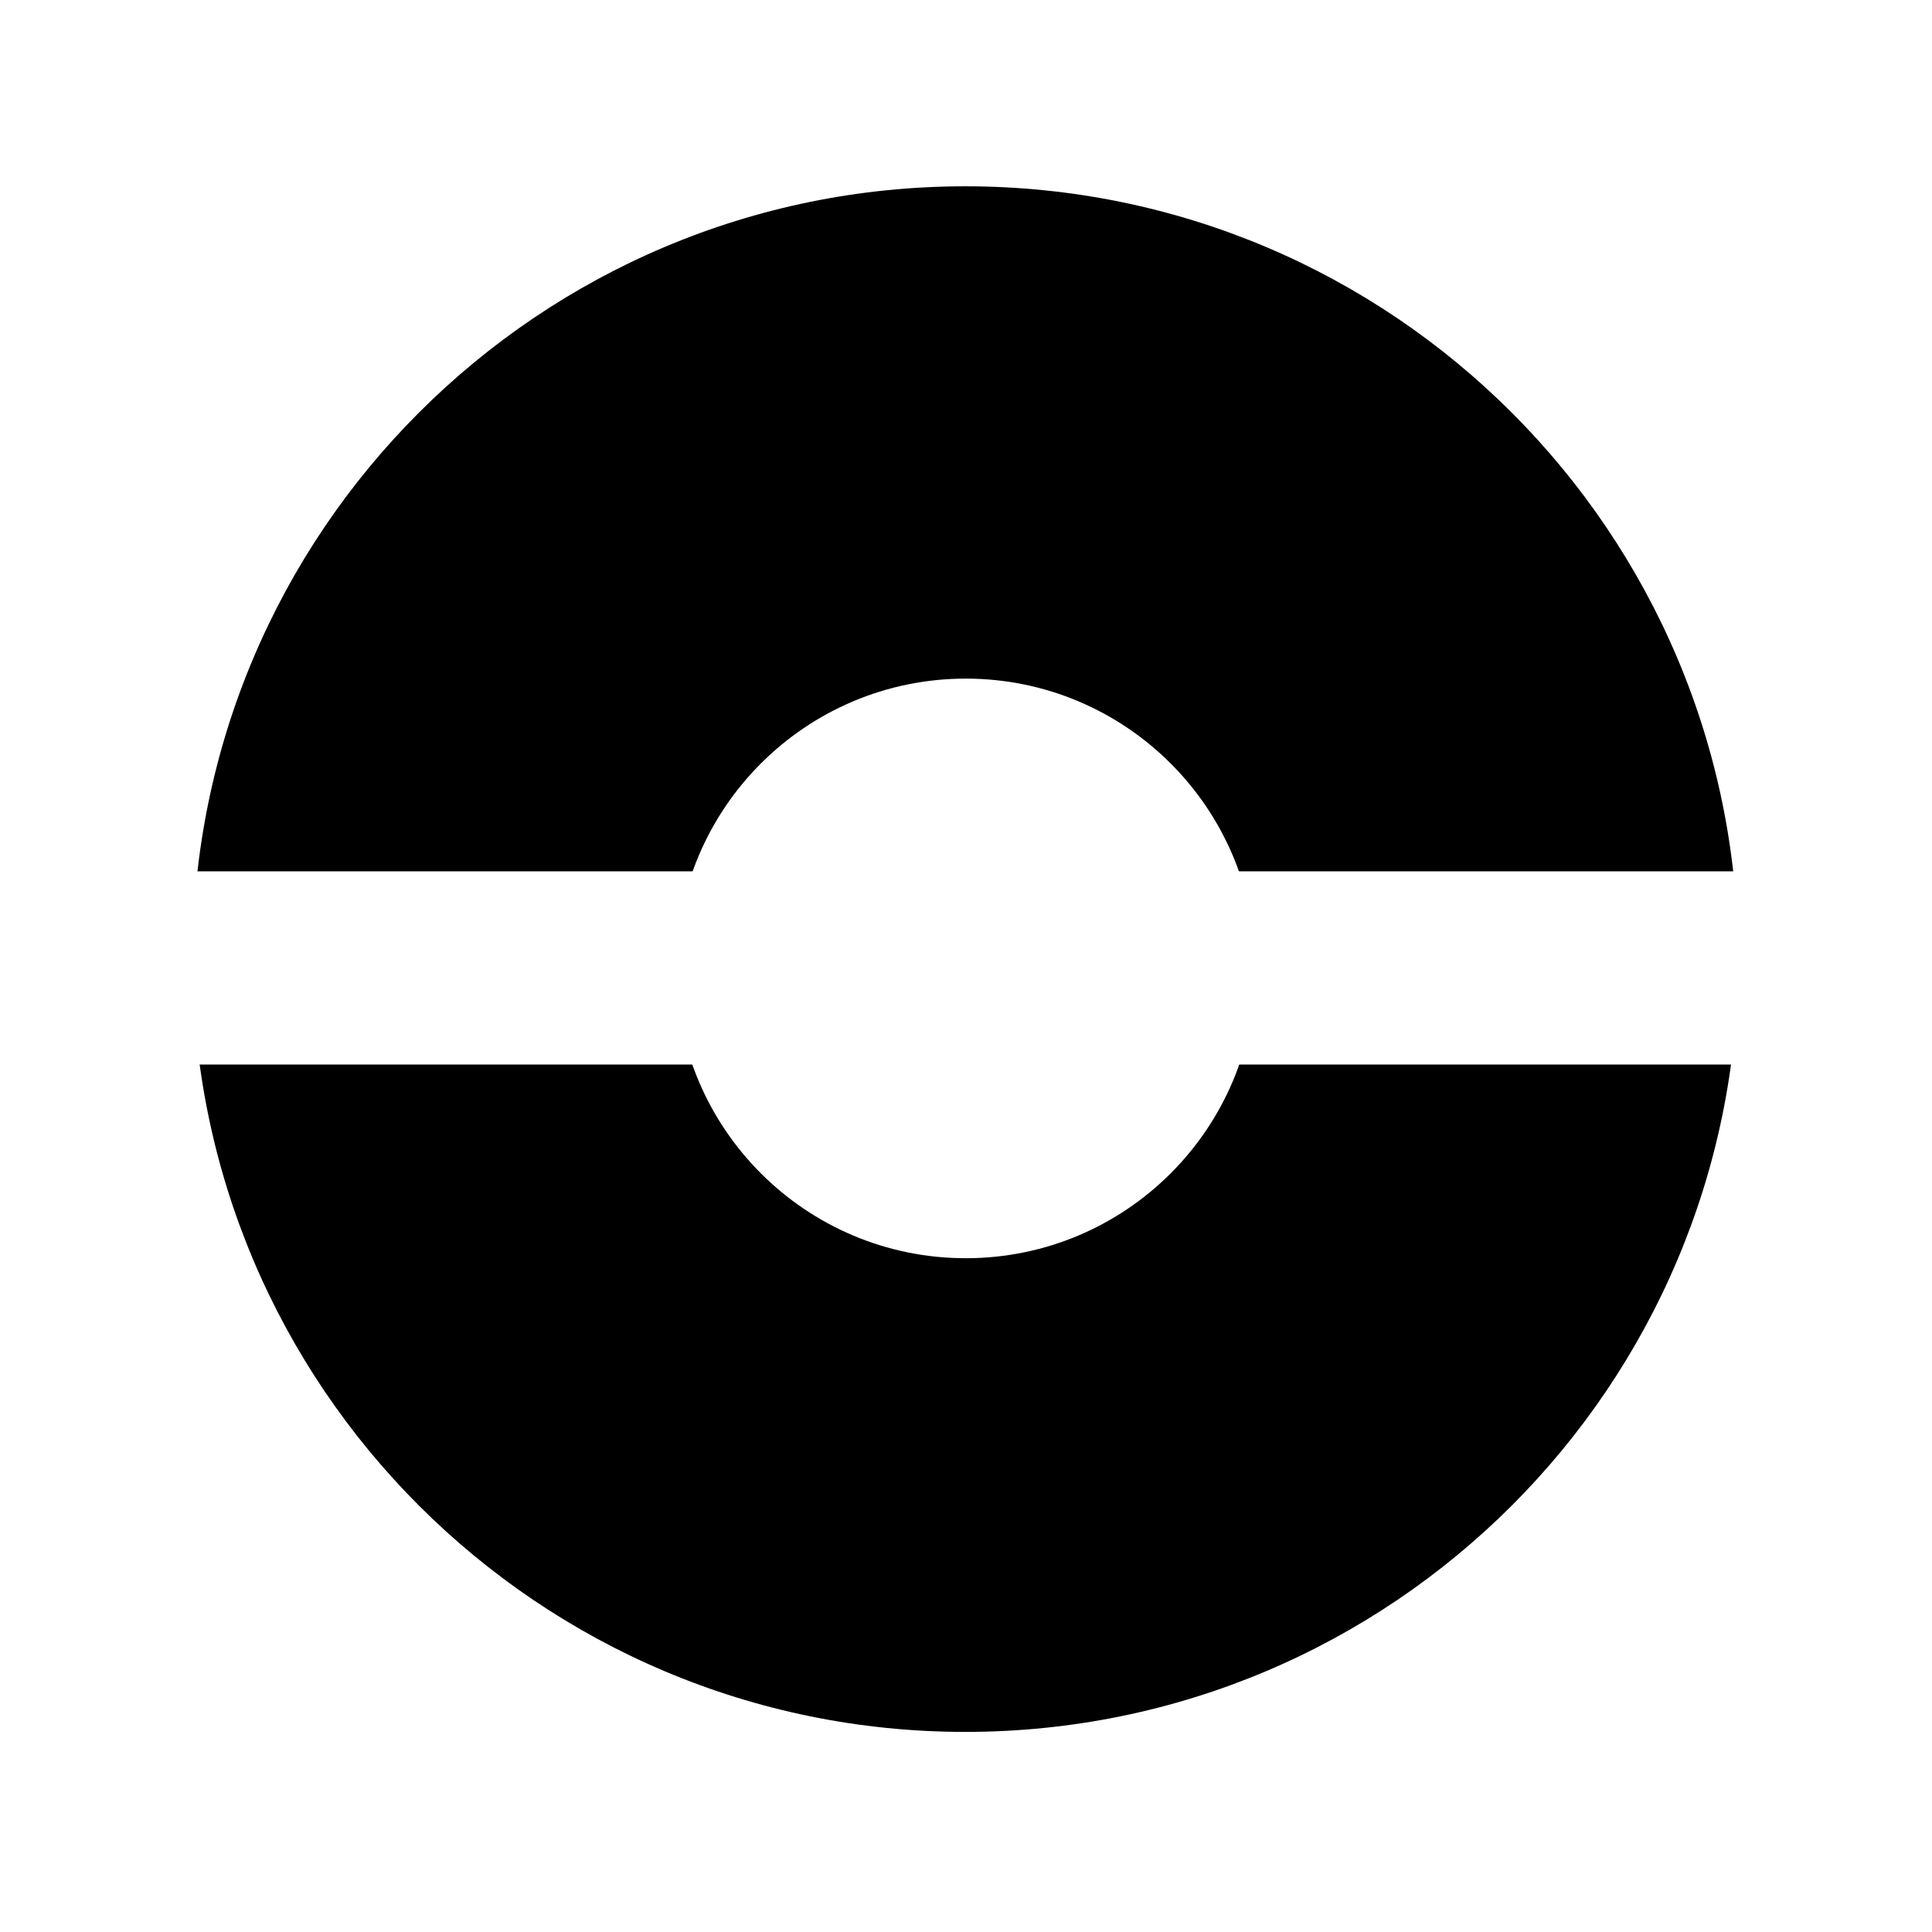
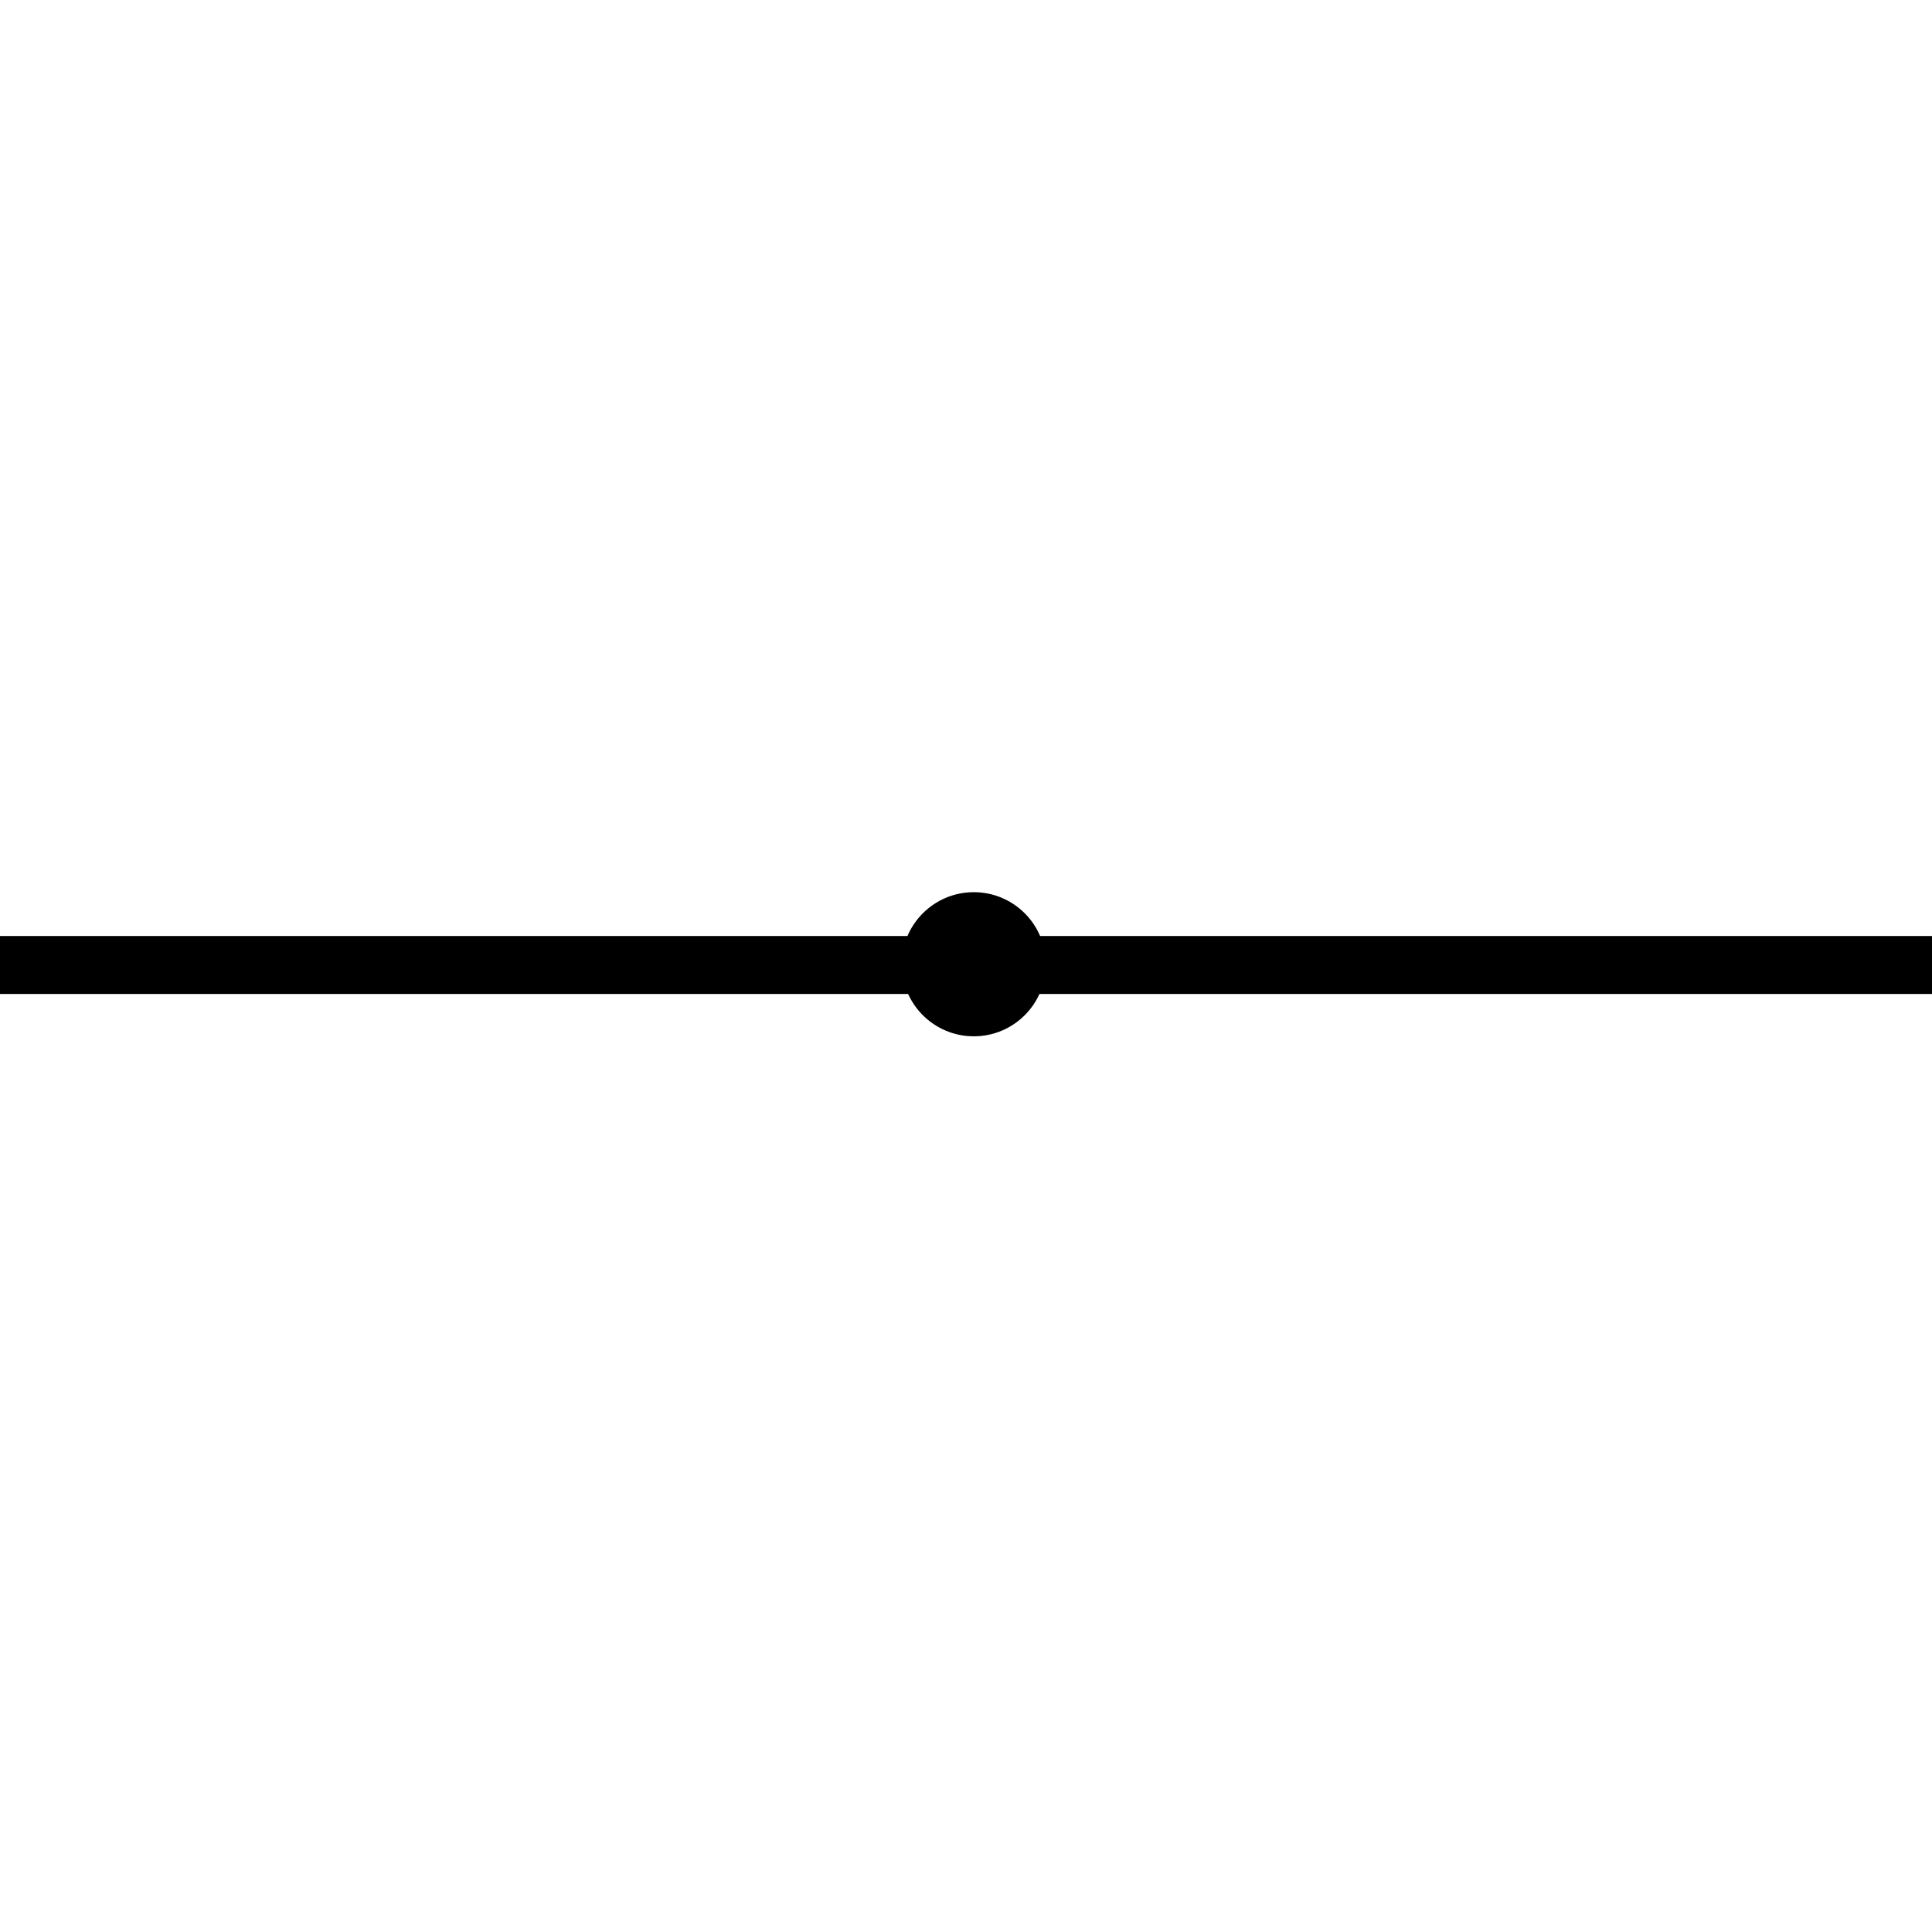
- <svg xmlns="http://www.w3.org/2000/svg" width="100" height="100">
-   <g>
-     <rect fill="#ffffff" id="canvas_background" height="102" width="102" y="-1" x="-1" />
-     <g display="none" id="canvasGrid">
-       <rect fill="url(#gridpattern)" stroke-width="0" y="0" x="0" height="100%" width="100%" id="svg_1" />
+ <svg xmlns="http://www.w3.org/2000/svg" width="100" height="100" stroke="null" style="vector-effect: non-scaling-stroke;">
+   <g stroke="null">
+     <rect stroke="null" x="-1" y="-1" width="102" height="102" id="canvas_background" fill="#ffffff" />
+     <g stroke="null" id="canvasGrid" display="none">
+       <rect stroke="null" id="svg_1" width="100%" height="100%" x="0" y="0" stroke-width="0" fill="url(#gridpattern)" />
    </g>
  </g>
-   <g>
-     <ellipse ry="40" rx="40" id="svg_3" cy="49.643" cx="49.966" stroke-width="0" stroke="#fff" fill="#000" />
-     <ellipse ry="15" rx="15" id="svg_4" cy="50.125" cx="49.989" stroke-width="0" stroke="#000" fill="#fff" />
-     <rect stroke="#000" id="svg_9" height="10" width="93.394" y="45.1" x="4.283" fill-opacity="null" stroke-opacity="null" stroke-width="0" fill="#fff" />
-     <line stroke-linecap="null" stroke-linejoin="null" id="svg_5" y2="-1.216" x2="105.783" y1="-1.216" x1="105.542" fill-opacity="null" stroke-opacity="null" stroke="#fff" fill="none" />
+   <g stroke="null">
+     <line stroke="#fff" fill="none" stroke-opacity="null" fill-opacity="null" x1="105.542" y1="-1.216" x2="105.783" y2="-1.216" id="svg_5" stroke-linejoin="null" stroke-linecap="null" />
+     <rect stroke="#fff" fill="#000" stroke-width="0" x="-1.345" y="48.448" width="104" height="3" id="svg_9" />
+     <ellipse ry="3.73" rx="3.73" id="svg_2" cy="49.909" cx="50.403" stroke-width="0" stroke="#fff" fill="#000" />
  </g>
</svg>
